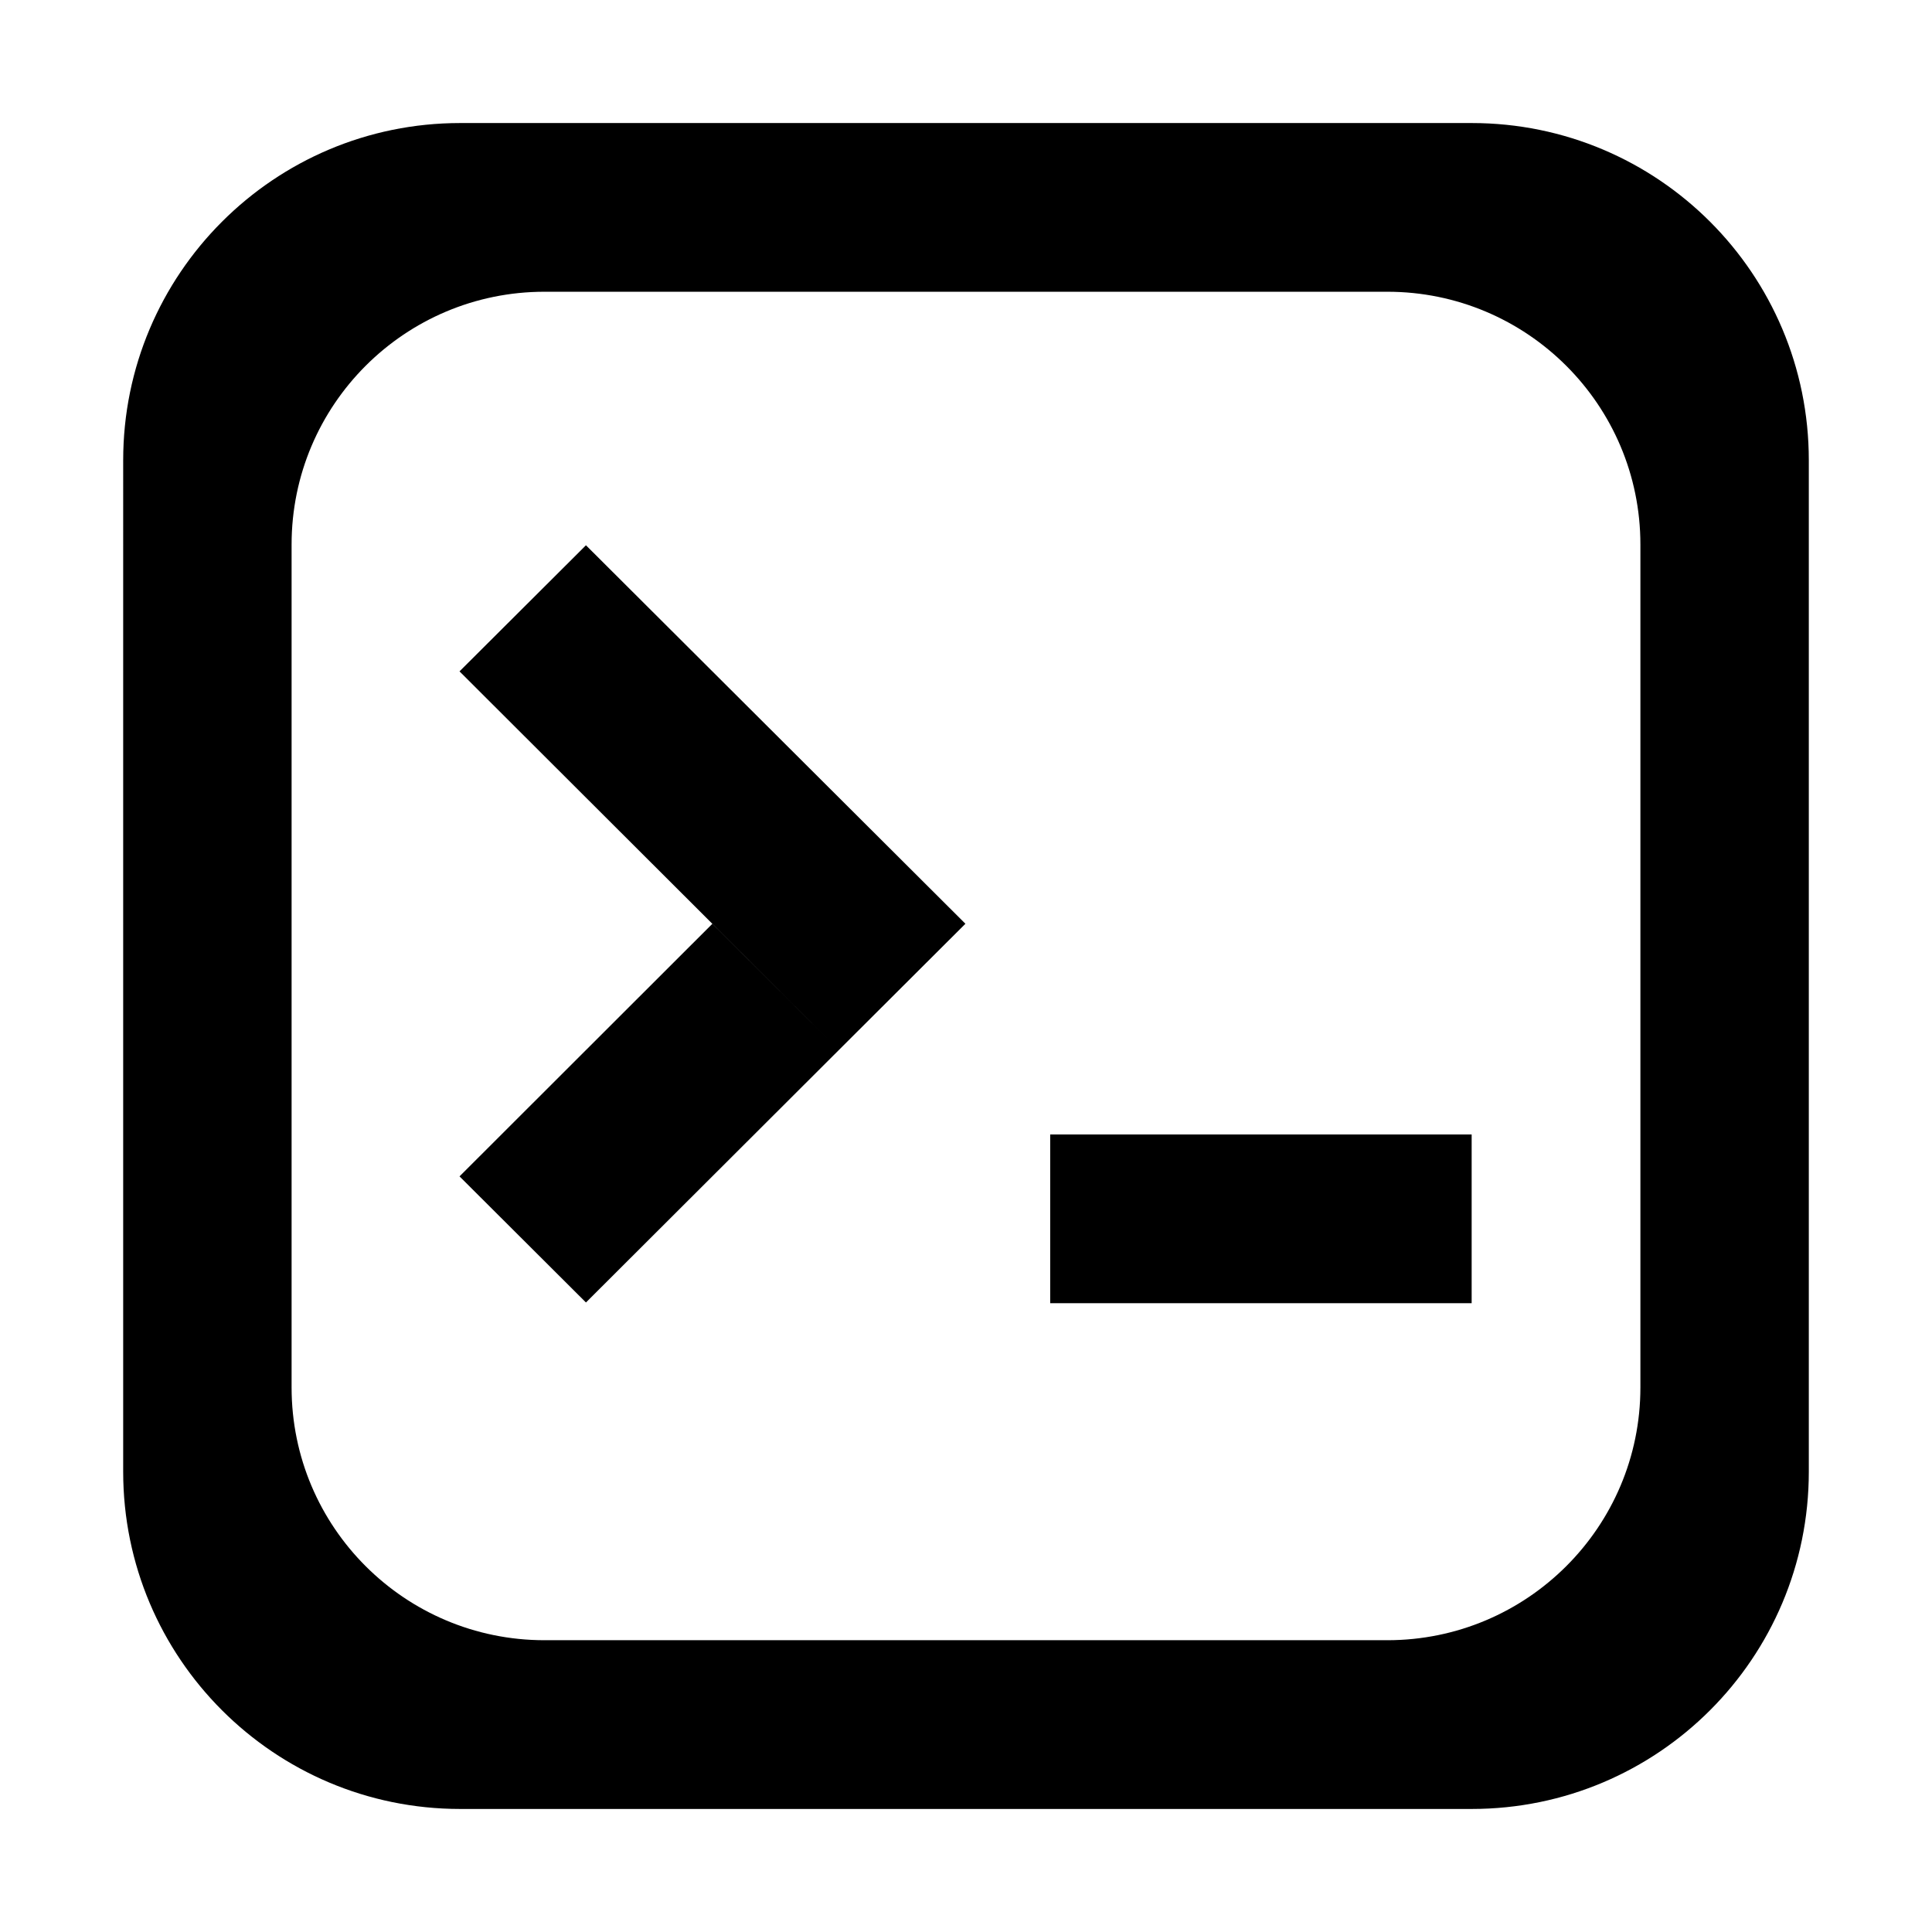
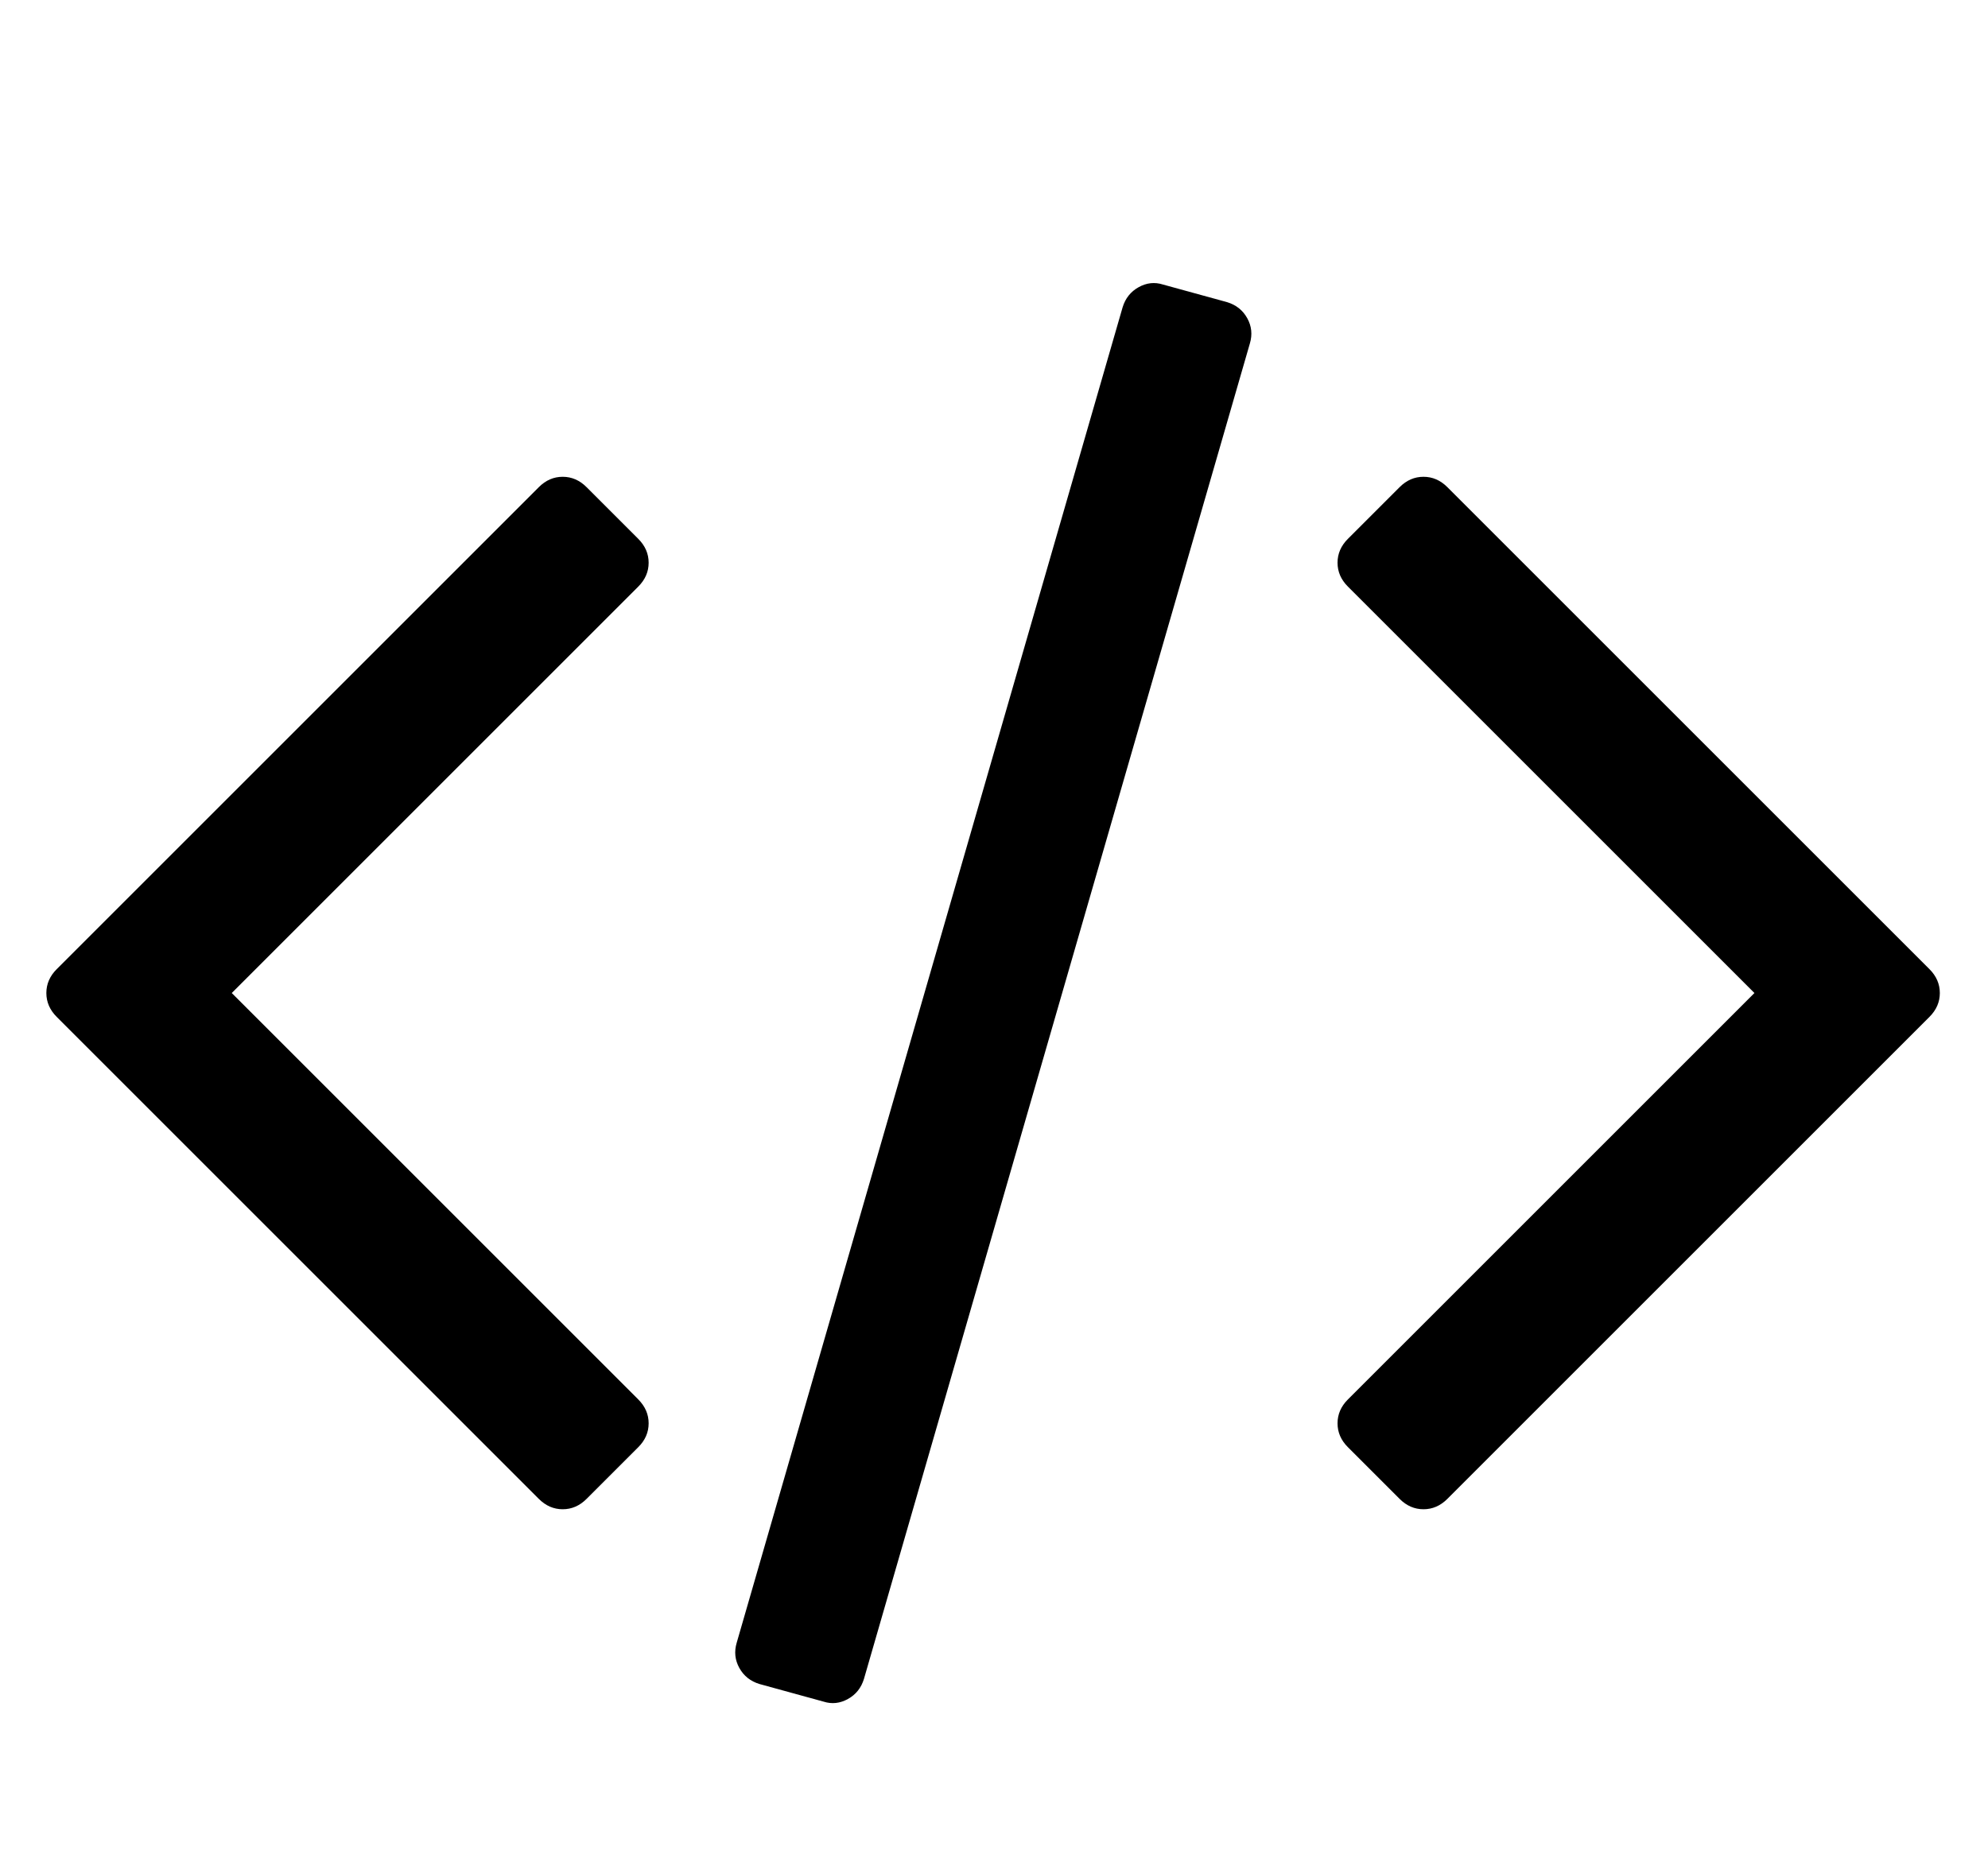
- <svg xmlns="http://www.w3.org/2000/svg" t="1553631686352" class="icon" style="" viewBox="0 0 1024 1024" version="1.1" p-id="1741" width="24" height="24">
+ <svg xmlns="http://www.w3.org/2000/svg" t="1554184137205" class="icon" style="" viewBox="0 0 1098 1024" version="1.1" p-id="4582" width="21.445" height="20">
  <defs>
    <style type="text/css" />
  </defs>
-   <path d="M377.559 489.63l67.035 66.925-134.025 133.787-67.014-66.838L377.559 489.63zM556.631 690.734l223.376 0 0-89.437L556.631 601.297 556.631 690.734zM958.708 243.937l0 536.105c0 98.731-79.927 178.745-178.701 178.745L243.903 958.787c-98.6 0-178.613-80.013-178.613-178.745L65.291 243.937c0-98.731 80.013-178.722 178.613-178.722l536.105 0C878.781 65.213 958.708 145.205 958.708 243.937zM869.445 288.612c0-74.016-60.119-133.981-134.113-133.981L288.579 154.631c-73.994 0-134.028 59.966-134.028 133.981l0 446.775c0 74.016 60.033 133.961 134.028 133.961l446.753 0c73.994 0 134.113-59.945 134.113-133.961L869.445 288.612zM243.554 355.842l134.005 133.787 0.021-0.021 67.012 66.947 67.1-66.947L310.568 289.006 243.554 355.842z" p-id="1742" />
+   <path d="M352.549 799.451l-28.6 28.6q-5.704 5.704-13.165 5.704t-13.166-5.705L31.305 561.737q-5.705-5.705-5.705-13.166t5.705-13.165l266.313-266.313q5.705-5.706 13.166-5.706t13.166 5.706l28.599 28.598q5.705 5.706 5.705 13.166t-5.705 13.166L128 548.57 352.549 773.12q5.705 5.705 5.705 13.166t-5.705 13.165z m337.773-609.718L477.184 927.45q-2.267 7.461-8.85 11.118t-13.459 1.463l-35.4-9.728q-7.461-2.267-11.118-8.85t-1.463-13.97l213.138-737.72q2.267-7.46 8.85-11.117t13.459-1.463l35.4 9.728q7.461 2.267 11.118 8.85t1.463 13.97z m375.37 372.004L799.377 828.05q-5.705 5.705-13.165 5.705t-13.166-5.705l-28.599-28.599q-5.705-5.705-5.705-13.165t5.705-13.166l224.549-224.549-224.549-224.548q-5.705-5.705-5.705-13.166t5.705-13.166l28.599-28.598q5.705-5.706 13.166-5.706t13.165 5.706l266.313 266.313q5.706 5.705 5.706 13.165t-5.706 13.166z" p-id="4583" />
</svg>
